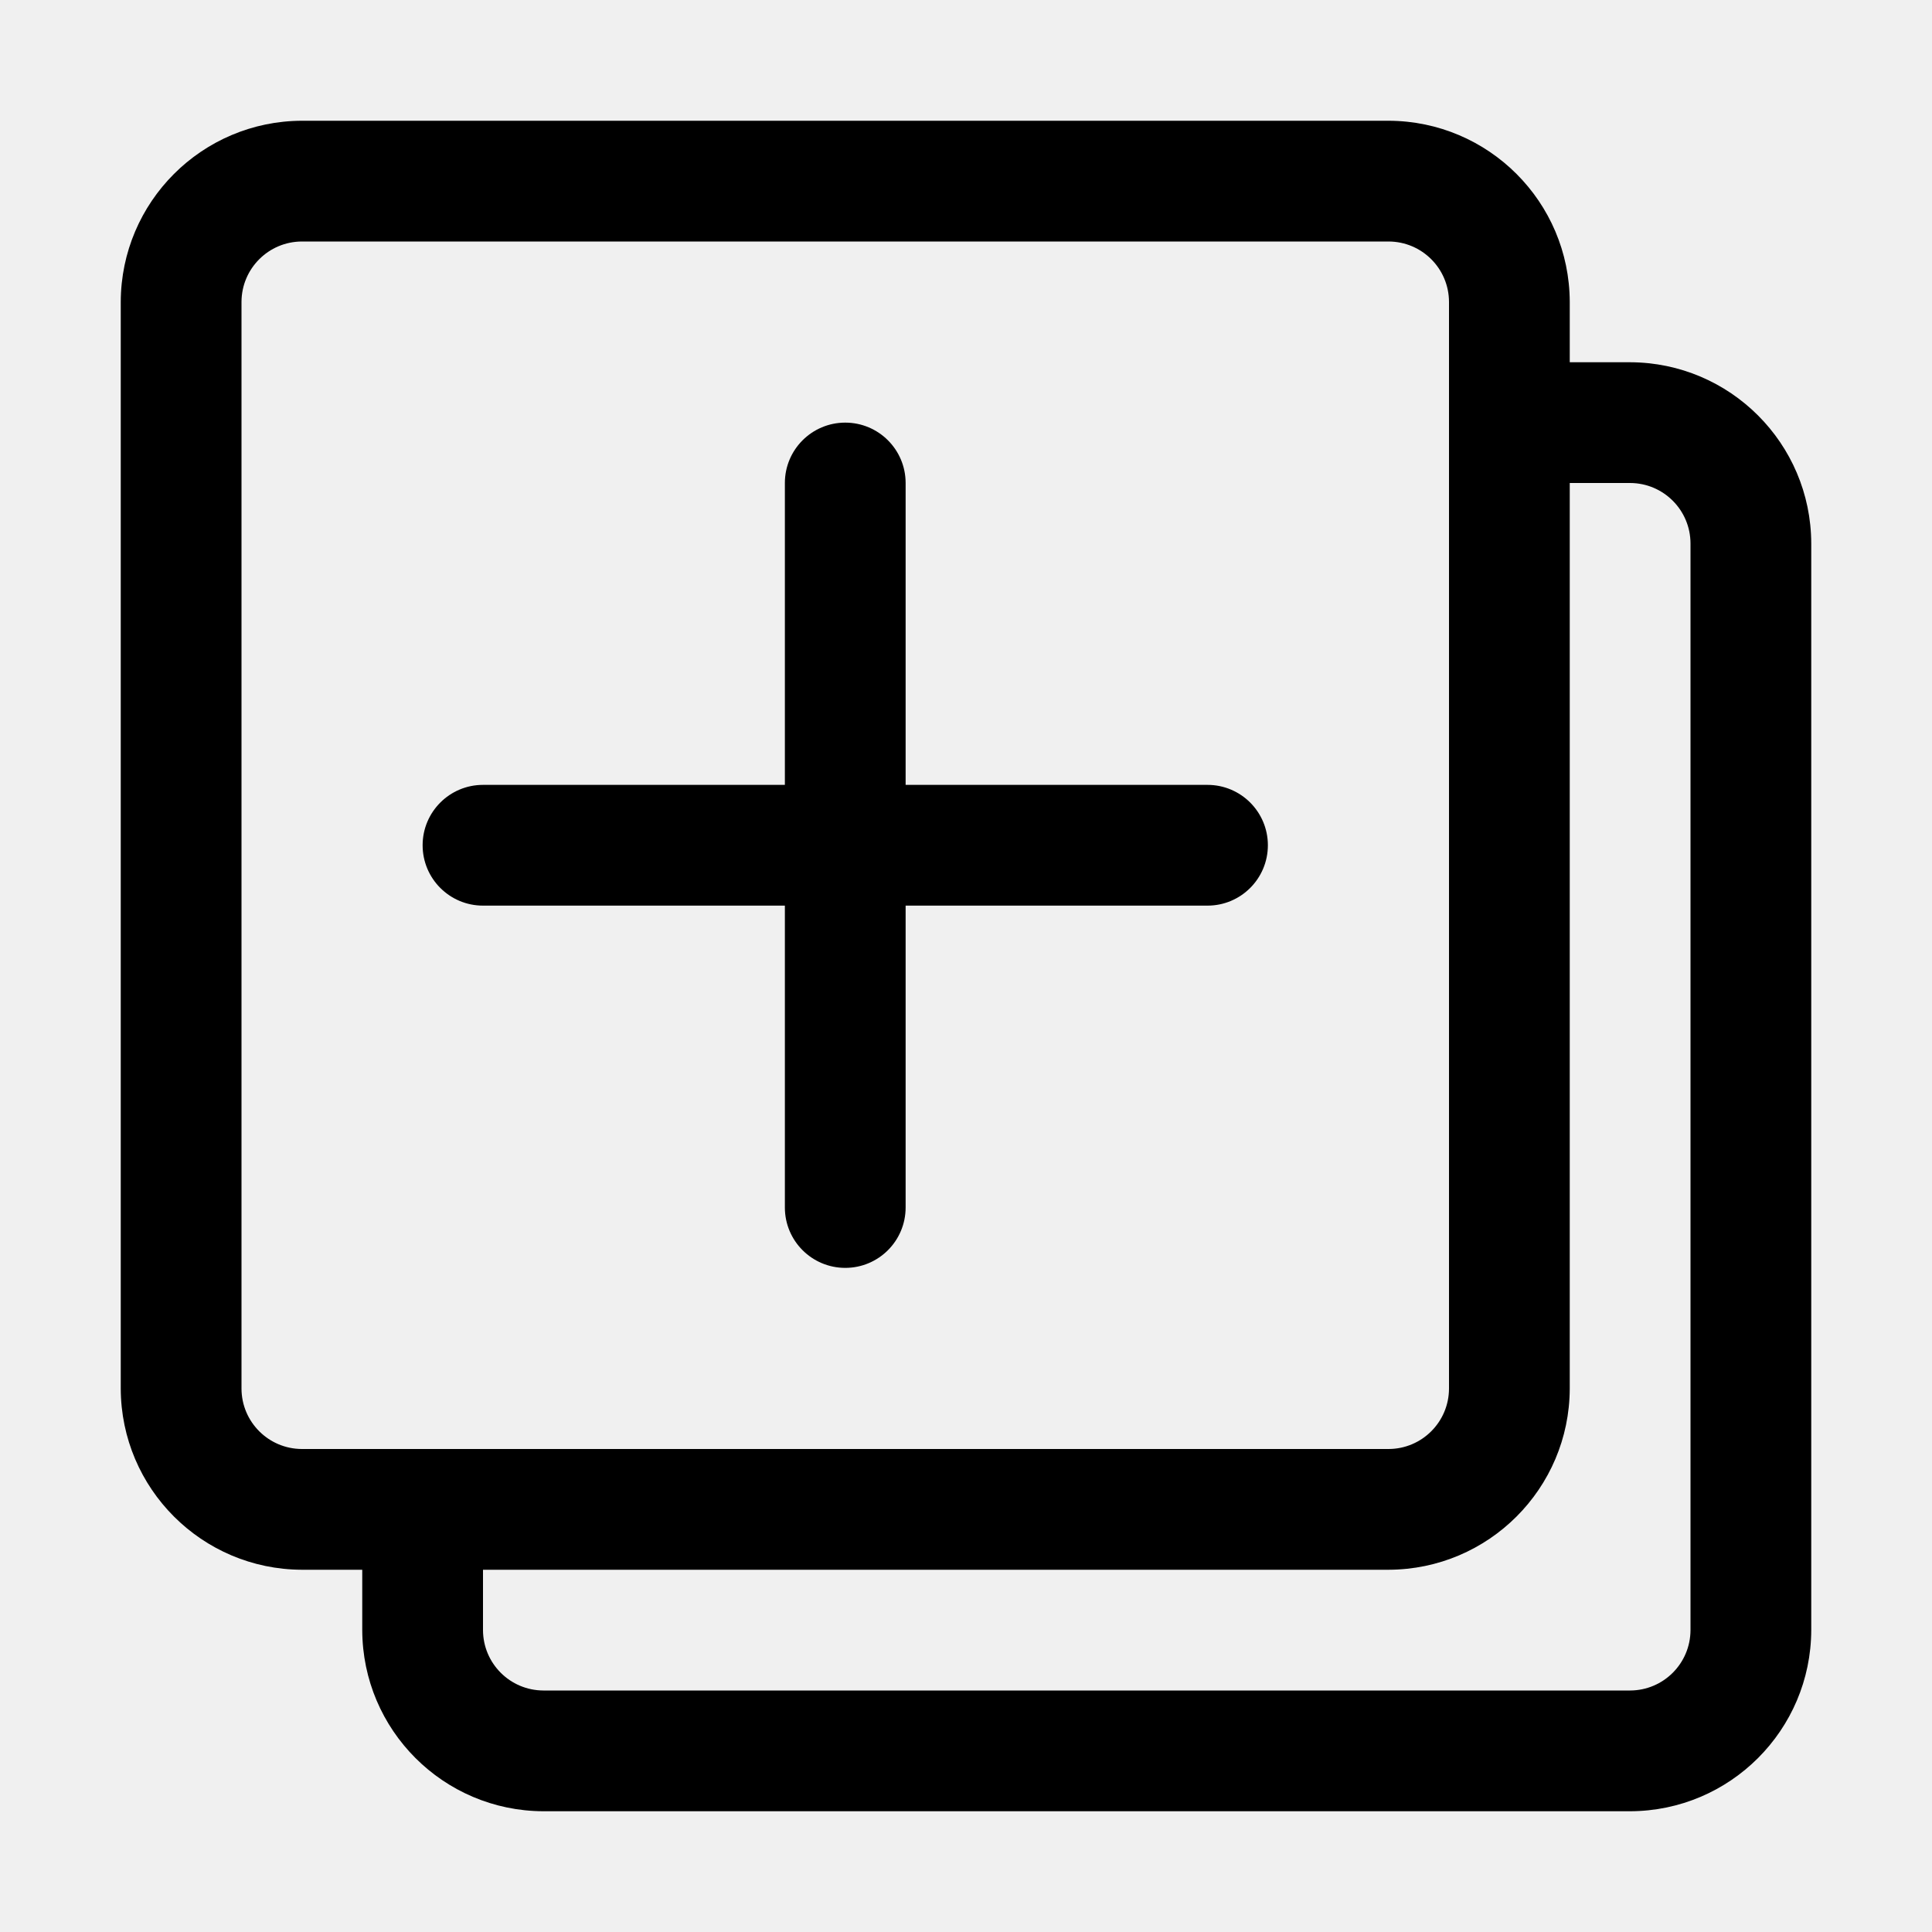
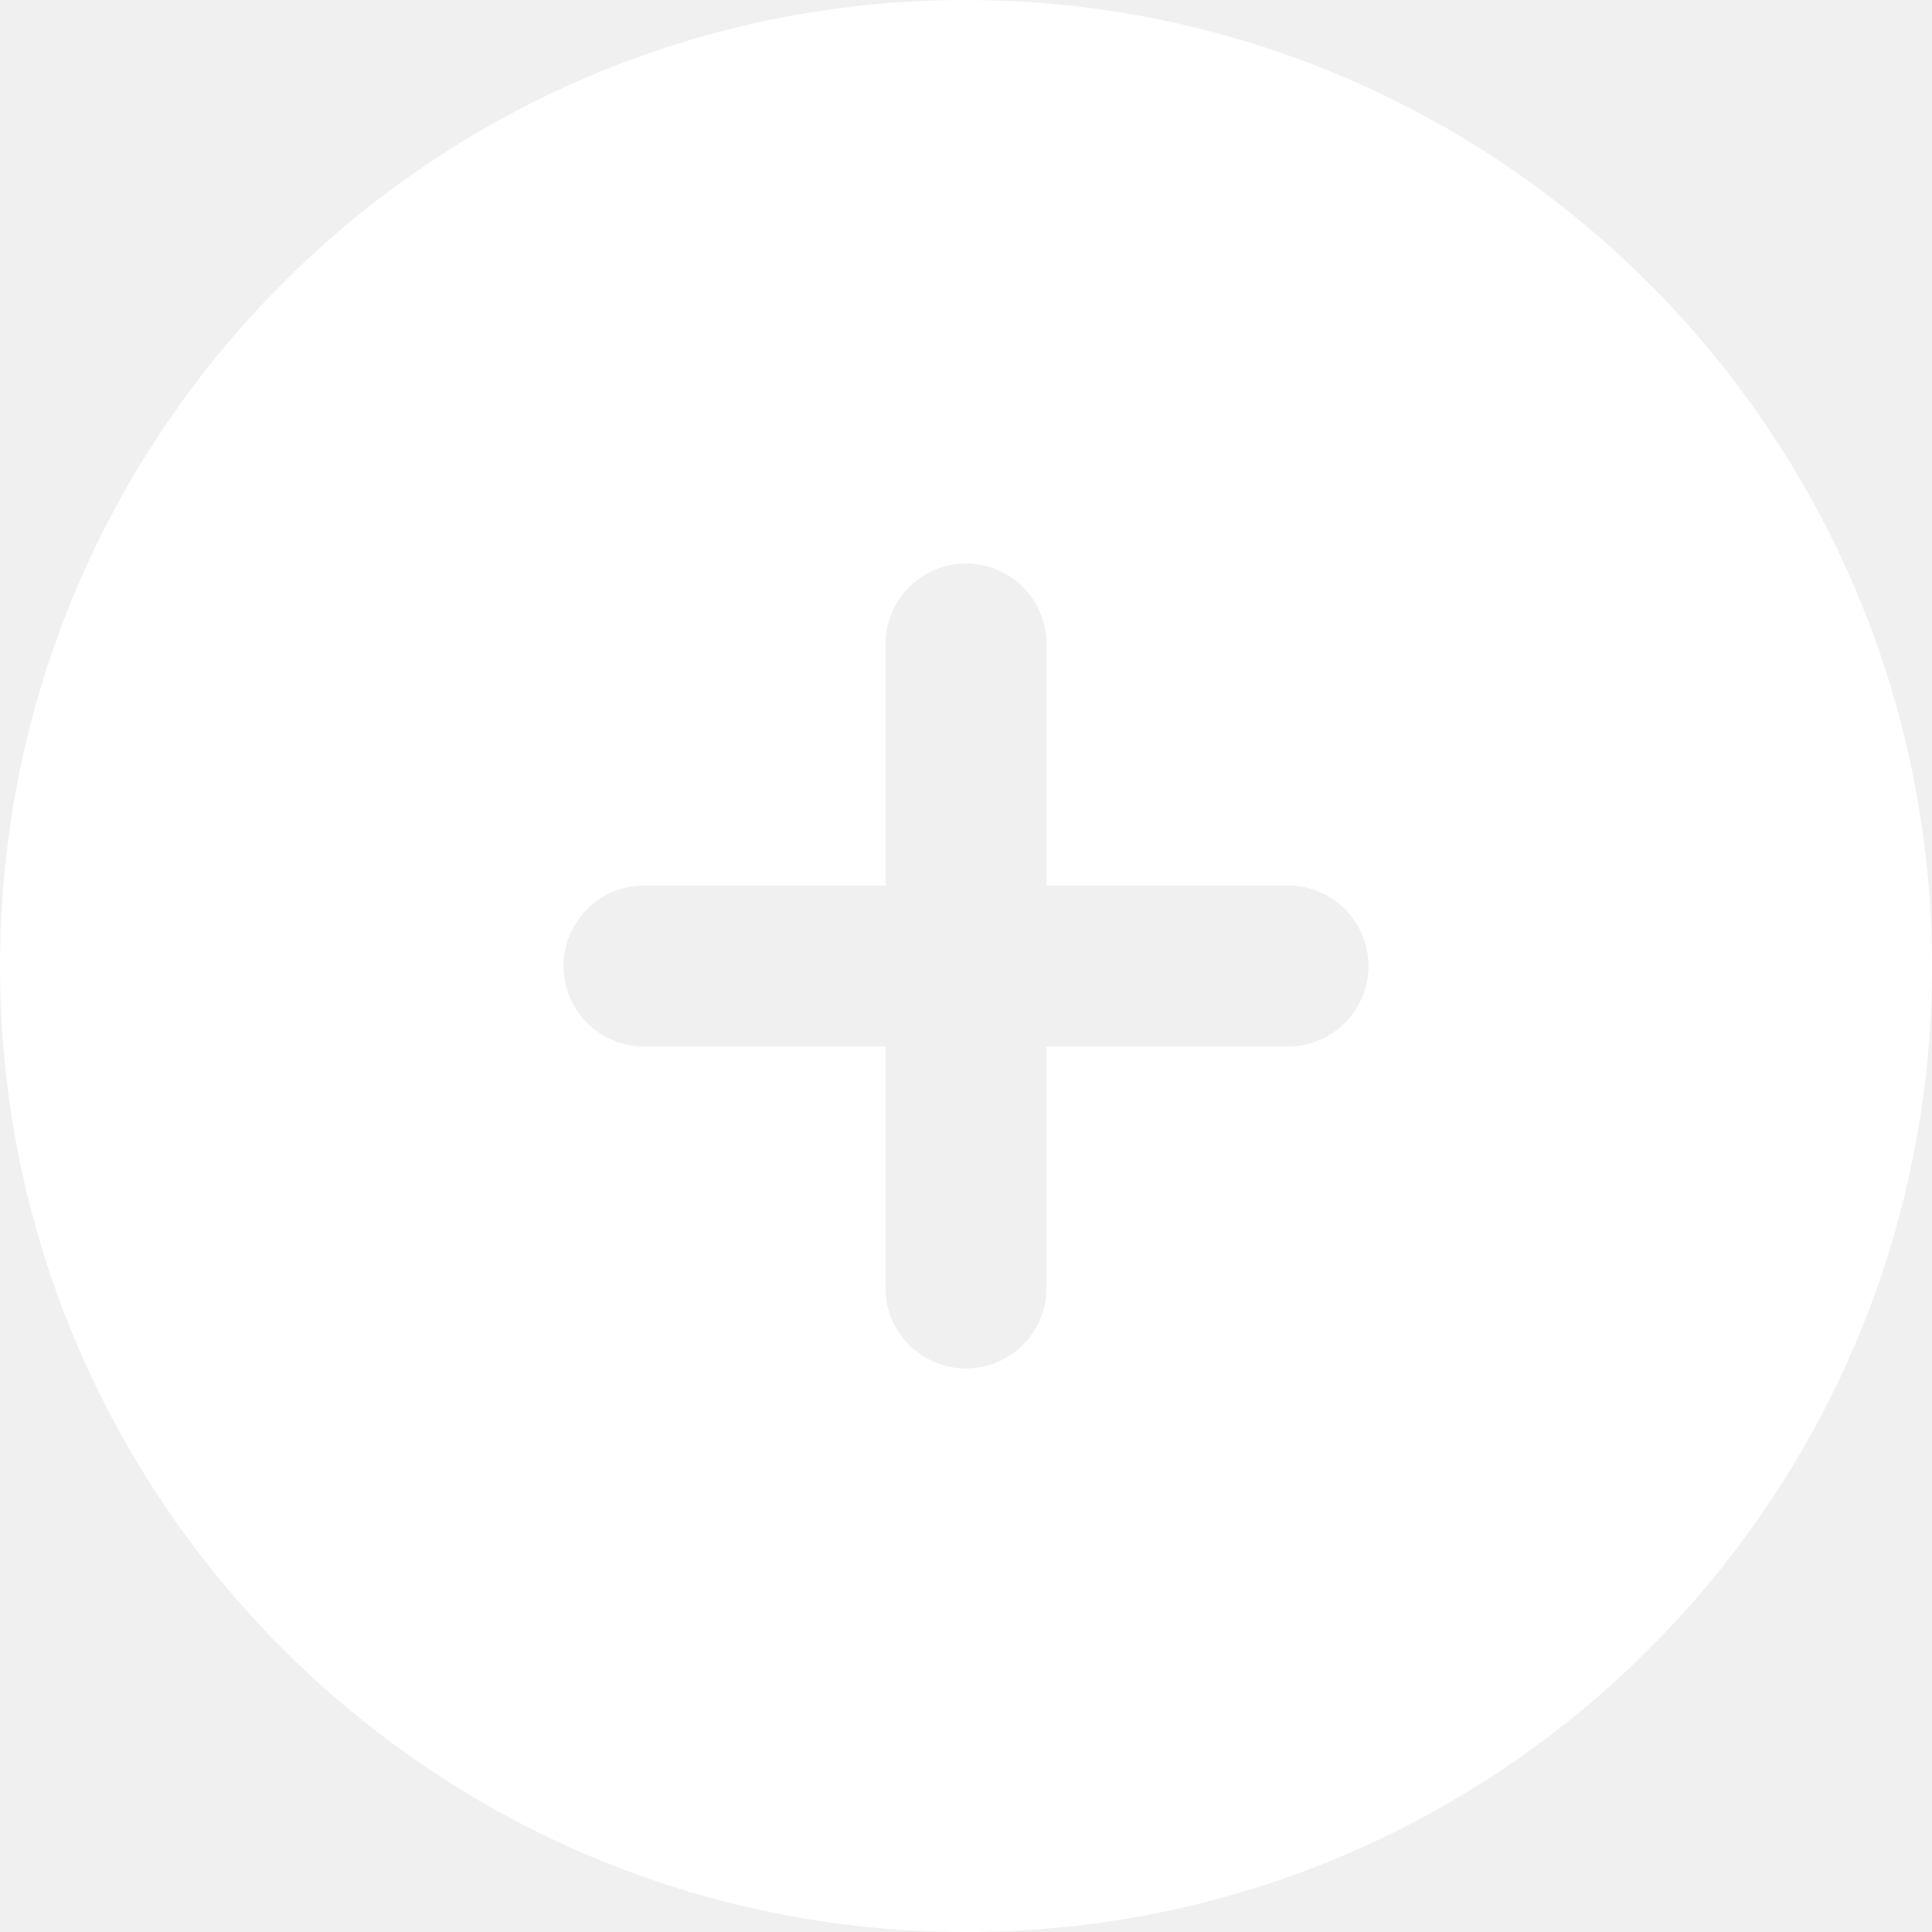
- <svg xmlns="http://www.w3.org/2000/svg" height="512" viewBox="0 0 32 32" width="512">
-   <g id="Ikon">
-     <path d="m27 6h-1v-1a3.009 3.009 0 0 0 -3-3h-18a3.009 3.009 0 0 0 -3 3v18a3.009 3.009 0 0 0 3 3h1v1a3.009 3.009 0 0 0 3 3h18a3.009 3.009 0 0 0 3-3v-18a3.009 3.009 0 0 0 -3-3zm-22 18a1.003 1.003 0 0 1 -1-1v-18a1.003 1.003 0 0 1 1-1h18a1.003 1.003 0 0 1 1 1v18a1.003 1.003 0 0 1 -1 1zm23 3a1.003 1.003 0 0 1 -1 1h-18a1.003 1.003 0 0 1 -1-1v-1h15a3.009 3.009 0 0 0 3-3v-15h1a1.003 1.003 0 0 1 1 1z" />
-     <path d="m21 14a1 1 0 0 1 -1 1h-5v5a1 1 0 0 1 -2 0v-5h-5a1 1 0 0 1 0-2h5v-5a1 1 0 0 1 2 0v5h5a1 1 0 0 1 1 1z" />
-   </g>
+ <svg xmlns="http://www.w3.org/2000/svg" id="Layer_1" version="1.1" viewBox="0 0 512 512">
+   <defs>
+     <style>
+       .st0 {
+         fill: #fff;
+       }
+     </style>
+   </defs>
+   <path class="st0" d="M256,0C114.62,0,0,114.62,0,256s114.62,256,256,256,256-114.62,256-256C511.85,114.68,397.32.15,256,0ZM341.33,277.33h-64v64c0,11.78-9.55,21.33-21.33,21.33s-21.33-9.55-21.33-21.33v-64h-64c-11.78,0-21.33-9.55-21.33-21.33s9.55-21.33,21.33-21.33h64v-64c0-11.78,9.55-21.33,21.33-21.33s21.33,9.55,21.33,21.33v64h64c11.78,0,21.33,9.55,21.33,21.33s-9.55,21.33-21.33,21.33Z" />
</svg>
